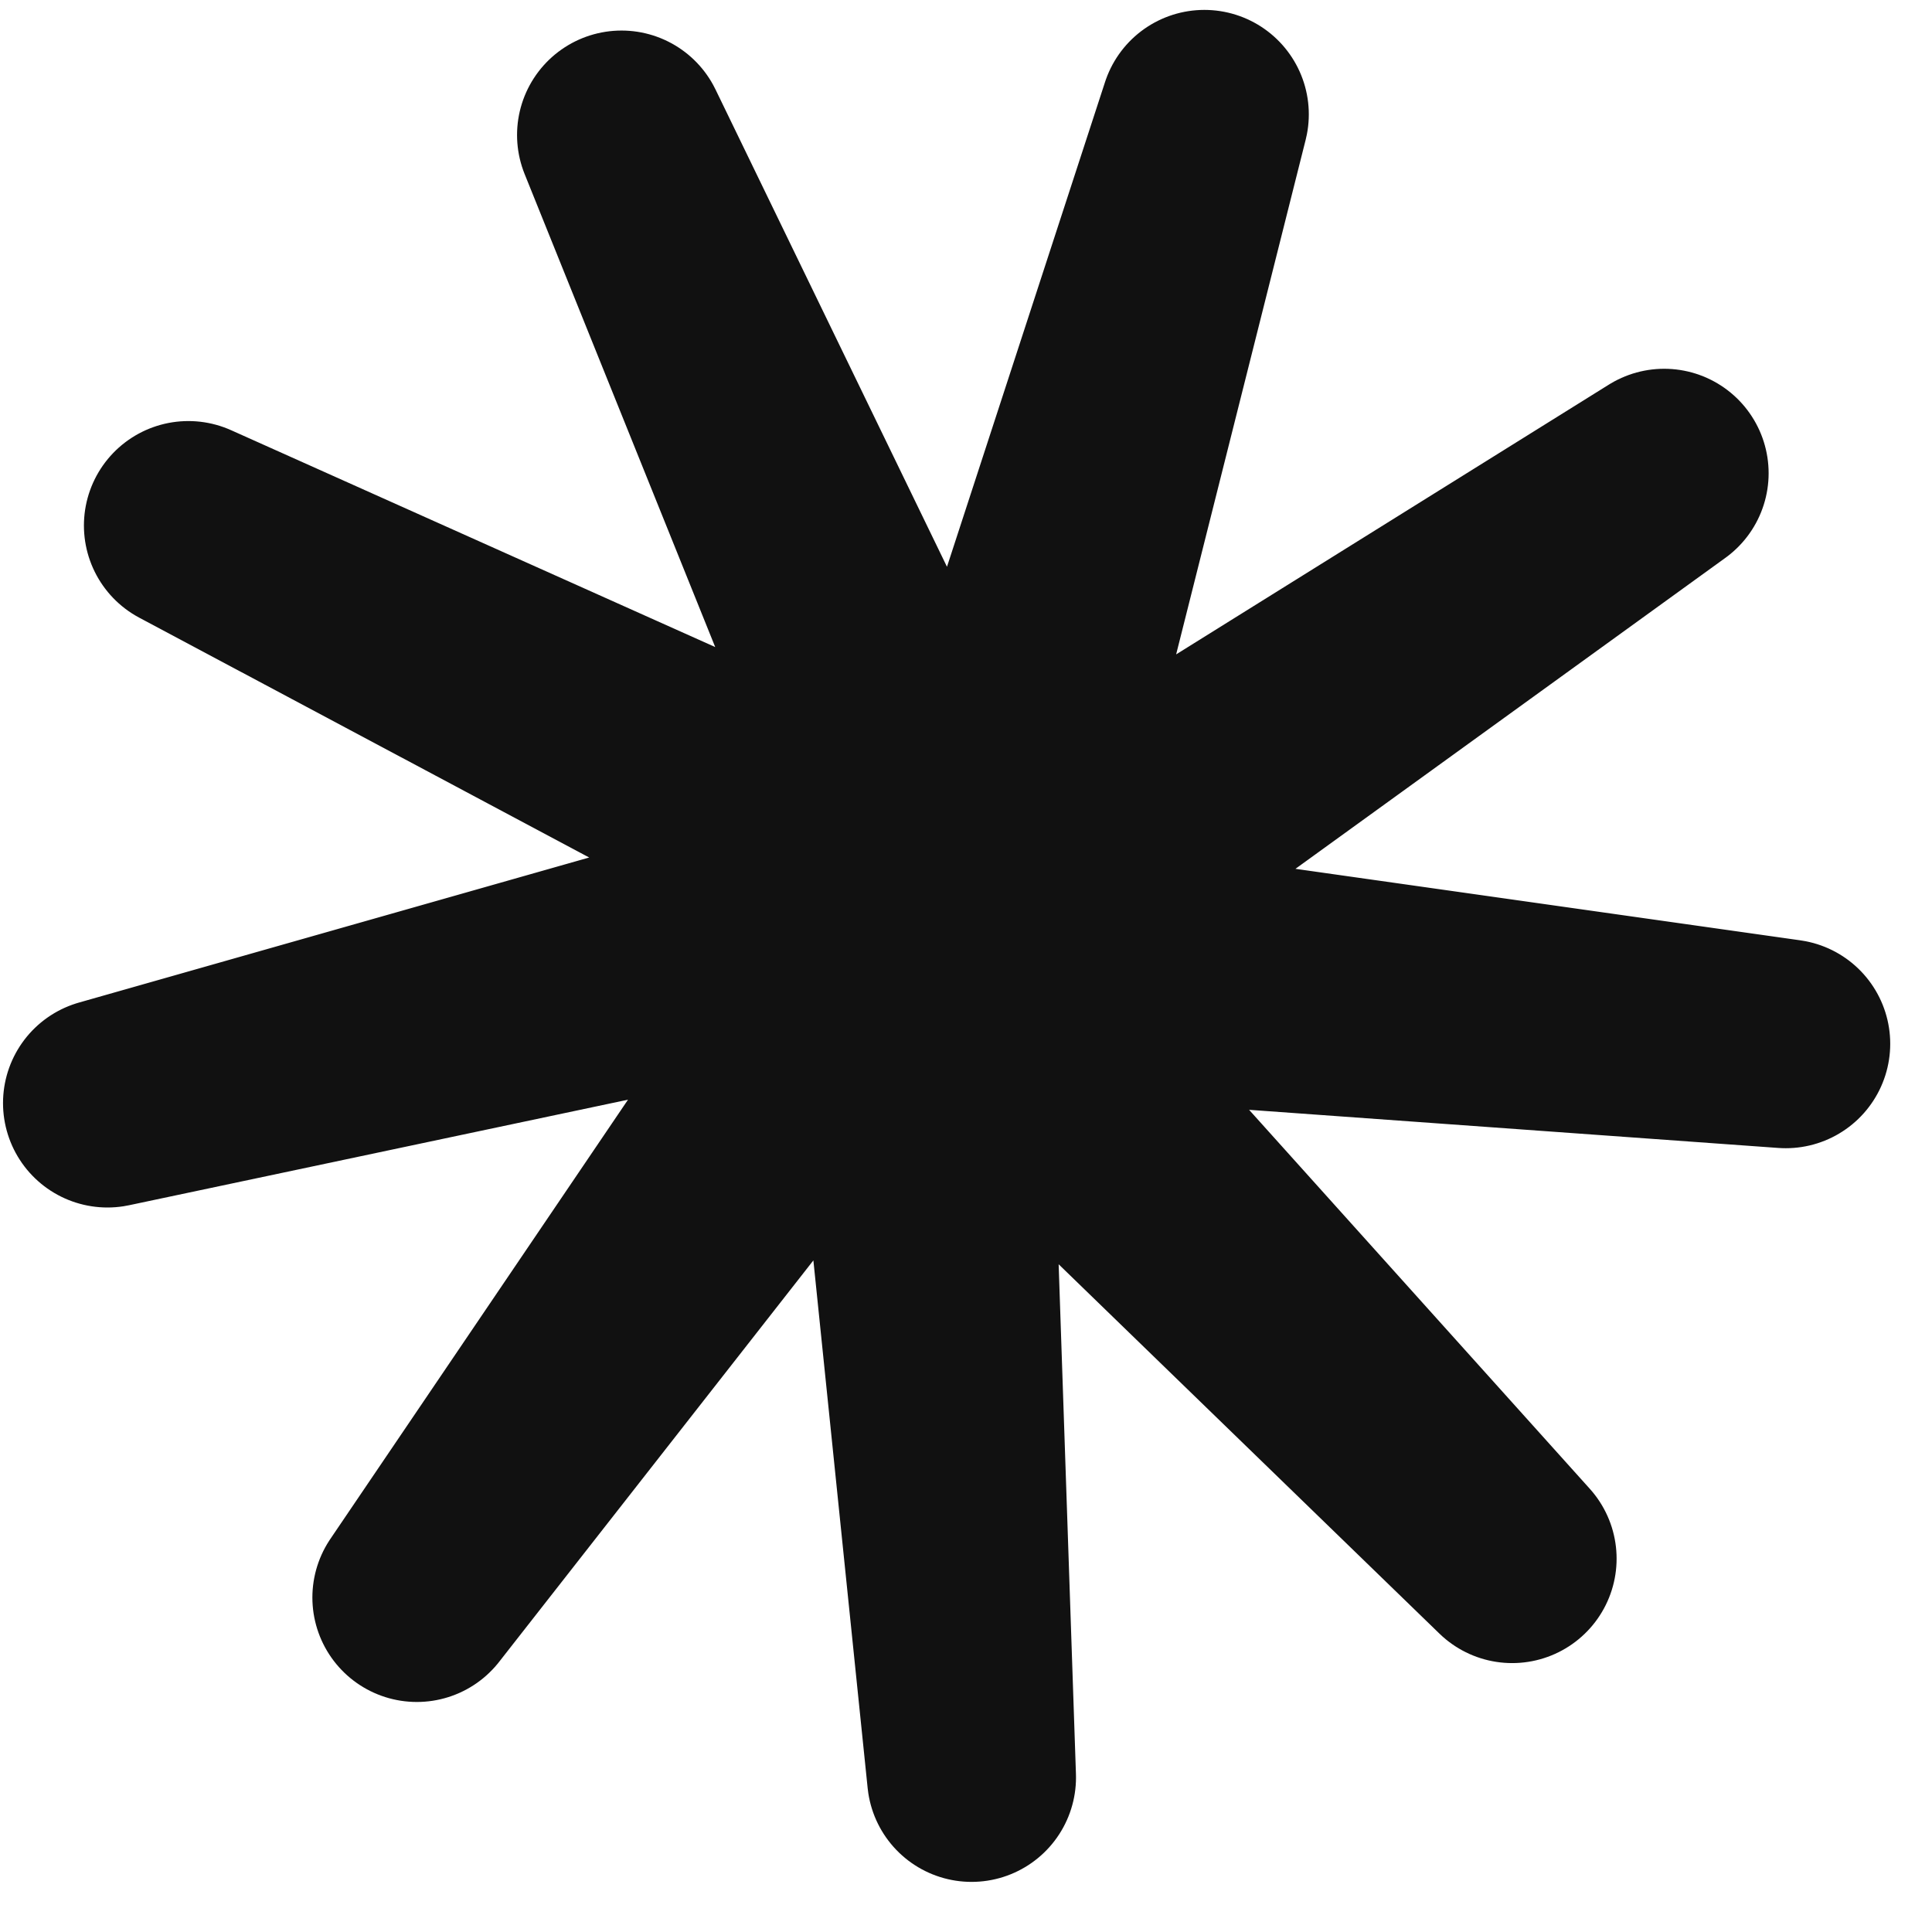
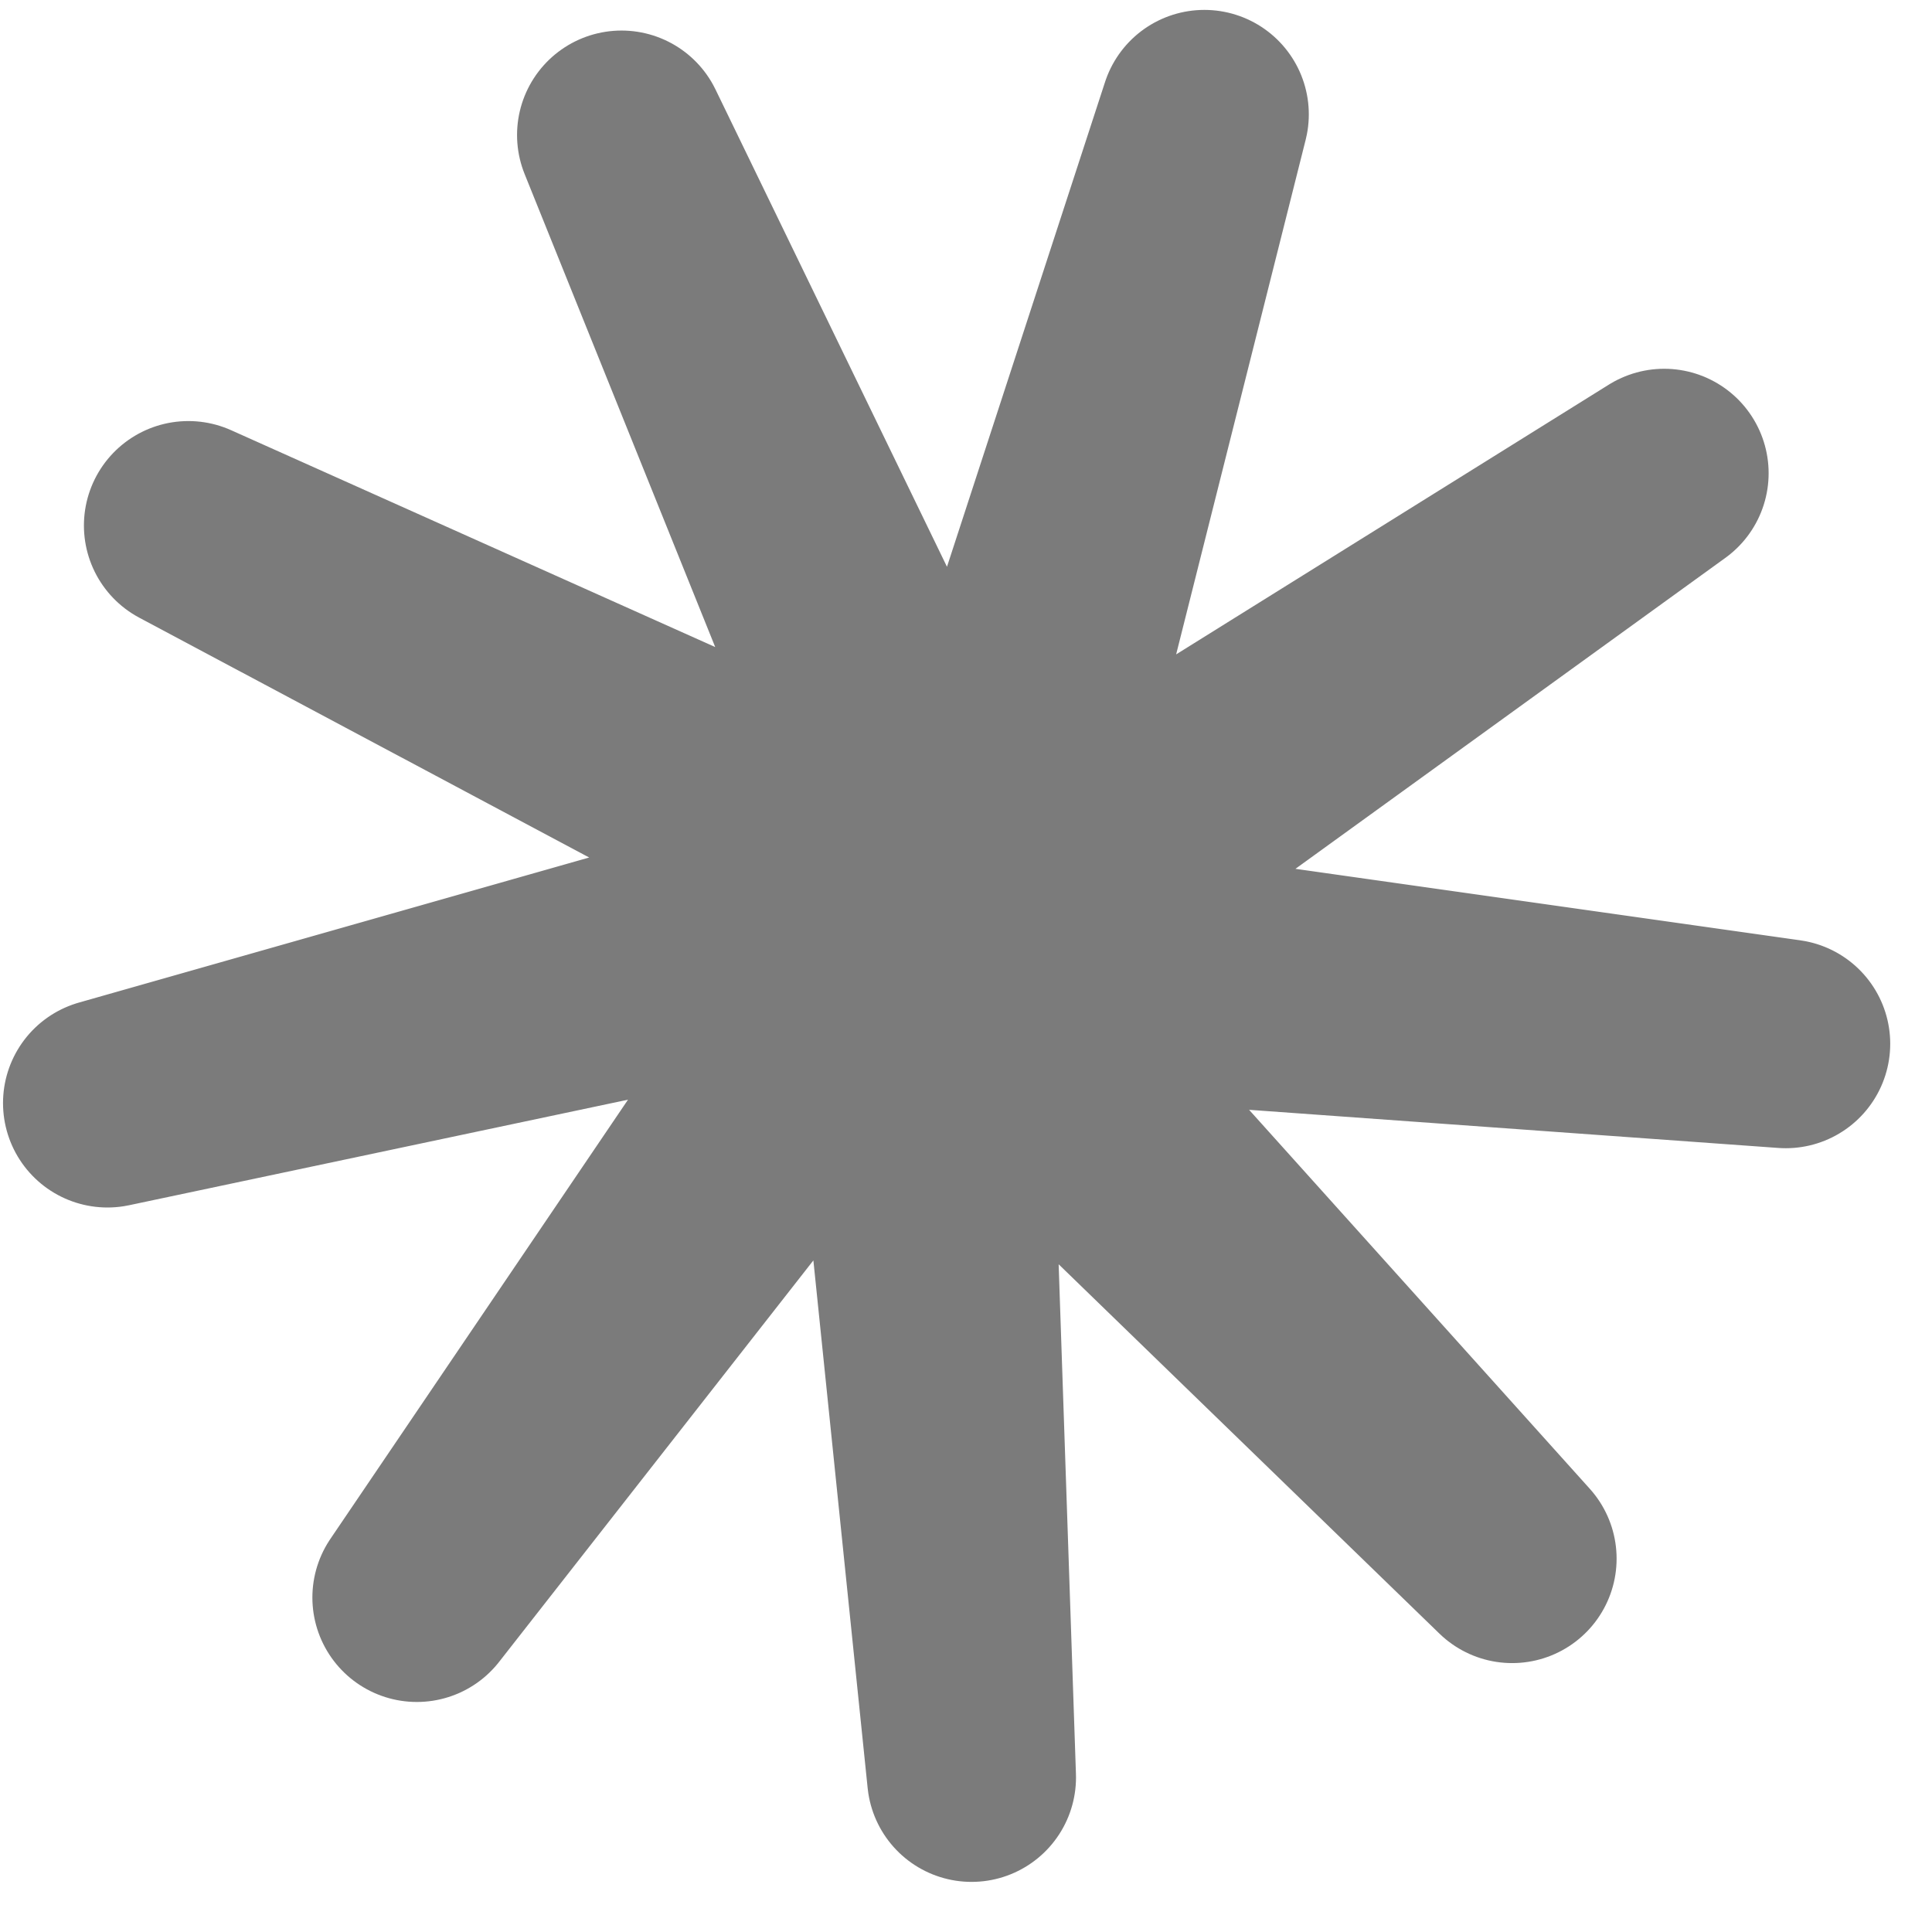
<svg xmlns="http://www.w3.org/2000/svg" width="16" height="16" version="1.1">
-   <path d="m12.523 12.908-4.693-4.552 0.216 6.364-0.669-6.504-3.925 5.014 3.668-5.413-6.23 1.318 6.289-1.788-5.619-2.995 5.967 2.673-2.38-5.907 2.853 5.883 1.974-6.054-1.596 6.341 5.404-3.369-5.298 3.832 6.305 0.893-6.522-0.47z" fill="none" stroke="#111" stroke-linecap="round" stroke-linejoin="round" stroke-width="1.73" style="paint-order:fill markers stroke" />
+   <path d="m12.523 12.908-4.693-4.552 0.216 6.364-0.669-6.504-3.925 5.014 3.668-5.413-6.23 1.318 6.289-1.788-5.619-2.995 5.967 2.673-2.38-5.907 2.853 5.883 1.974-6.054-1.596 6.341 5.404-3.369-5.298 3.832 6.305 0.893-6.522-0.47z" fill="none" stroke="#7b7b7b" stroke-linecap="round" stroke-linejoin="round" stroke-width="1.73" style="paint-order:fill markers stroke" />
</svg>
